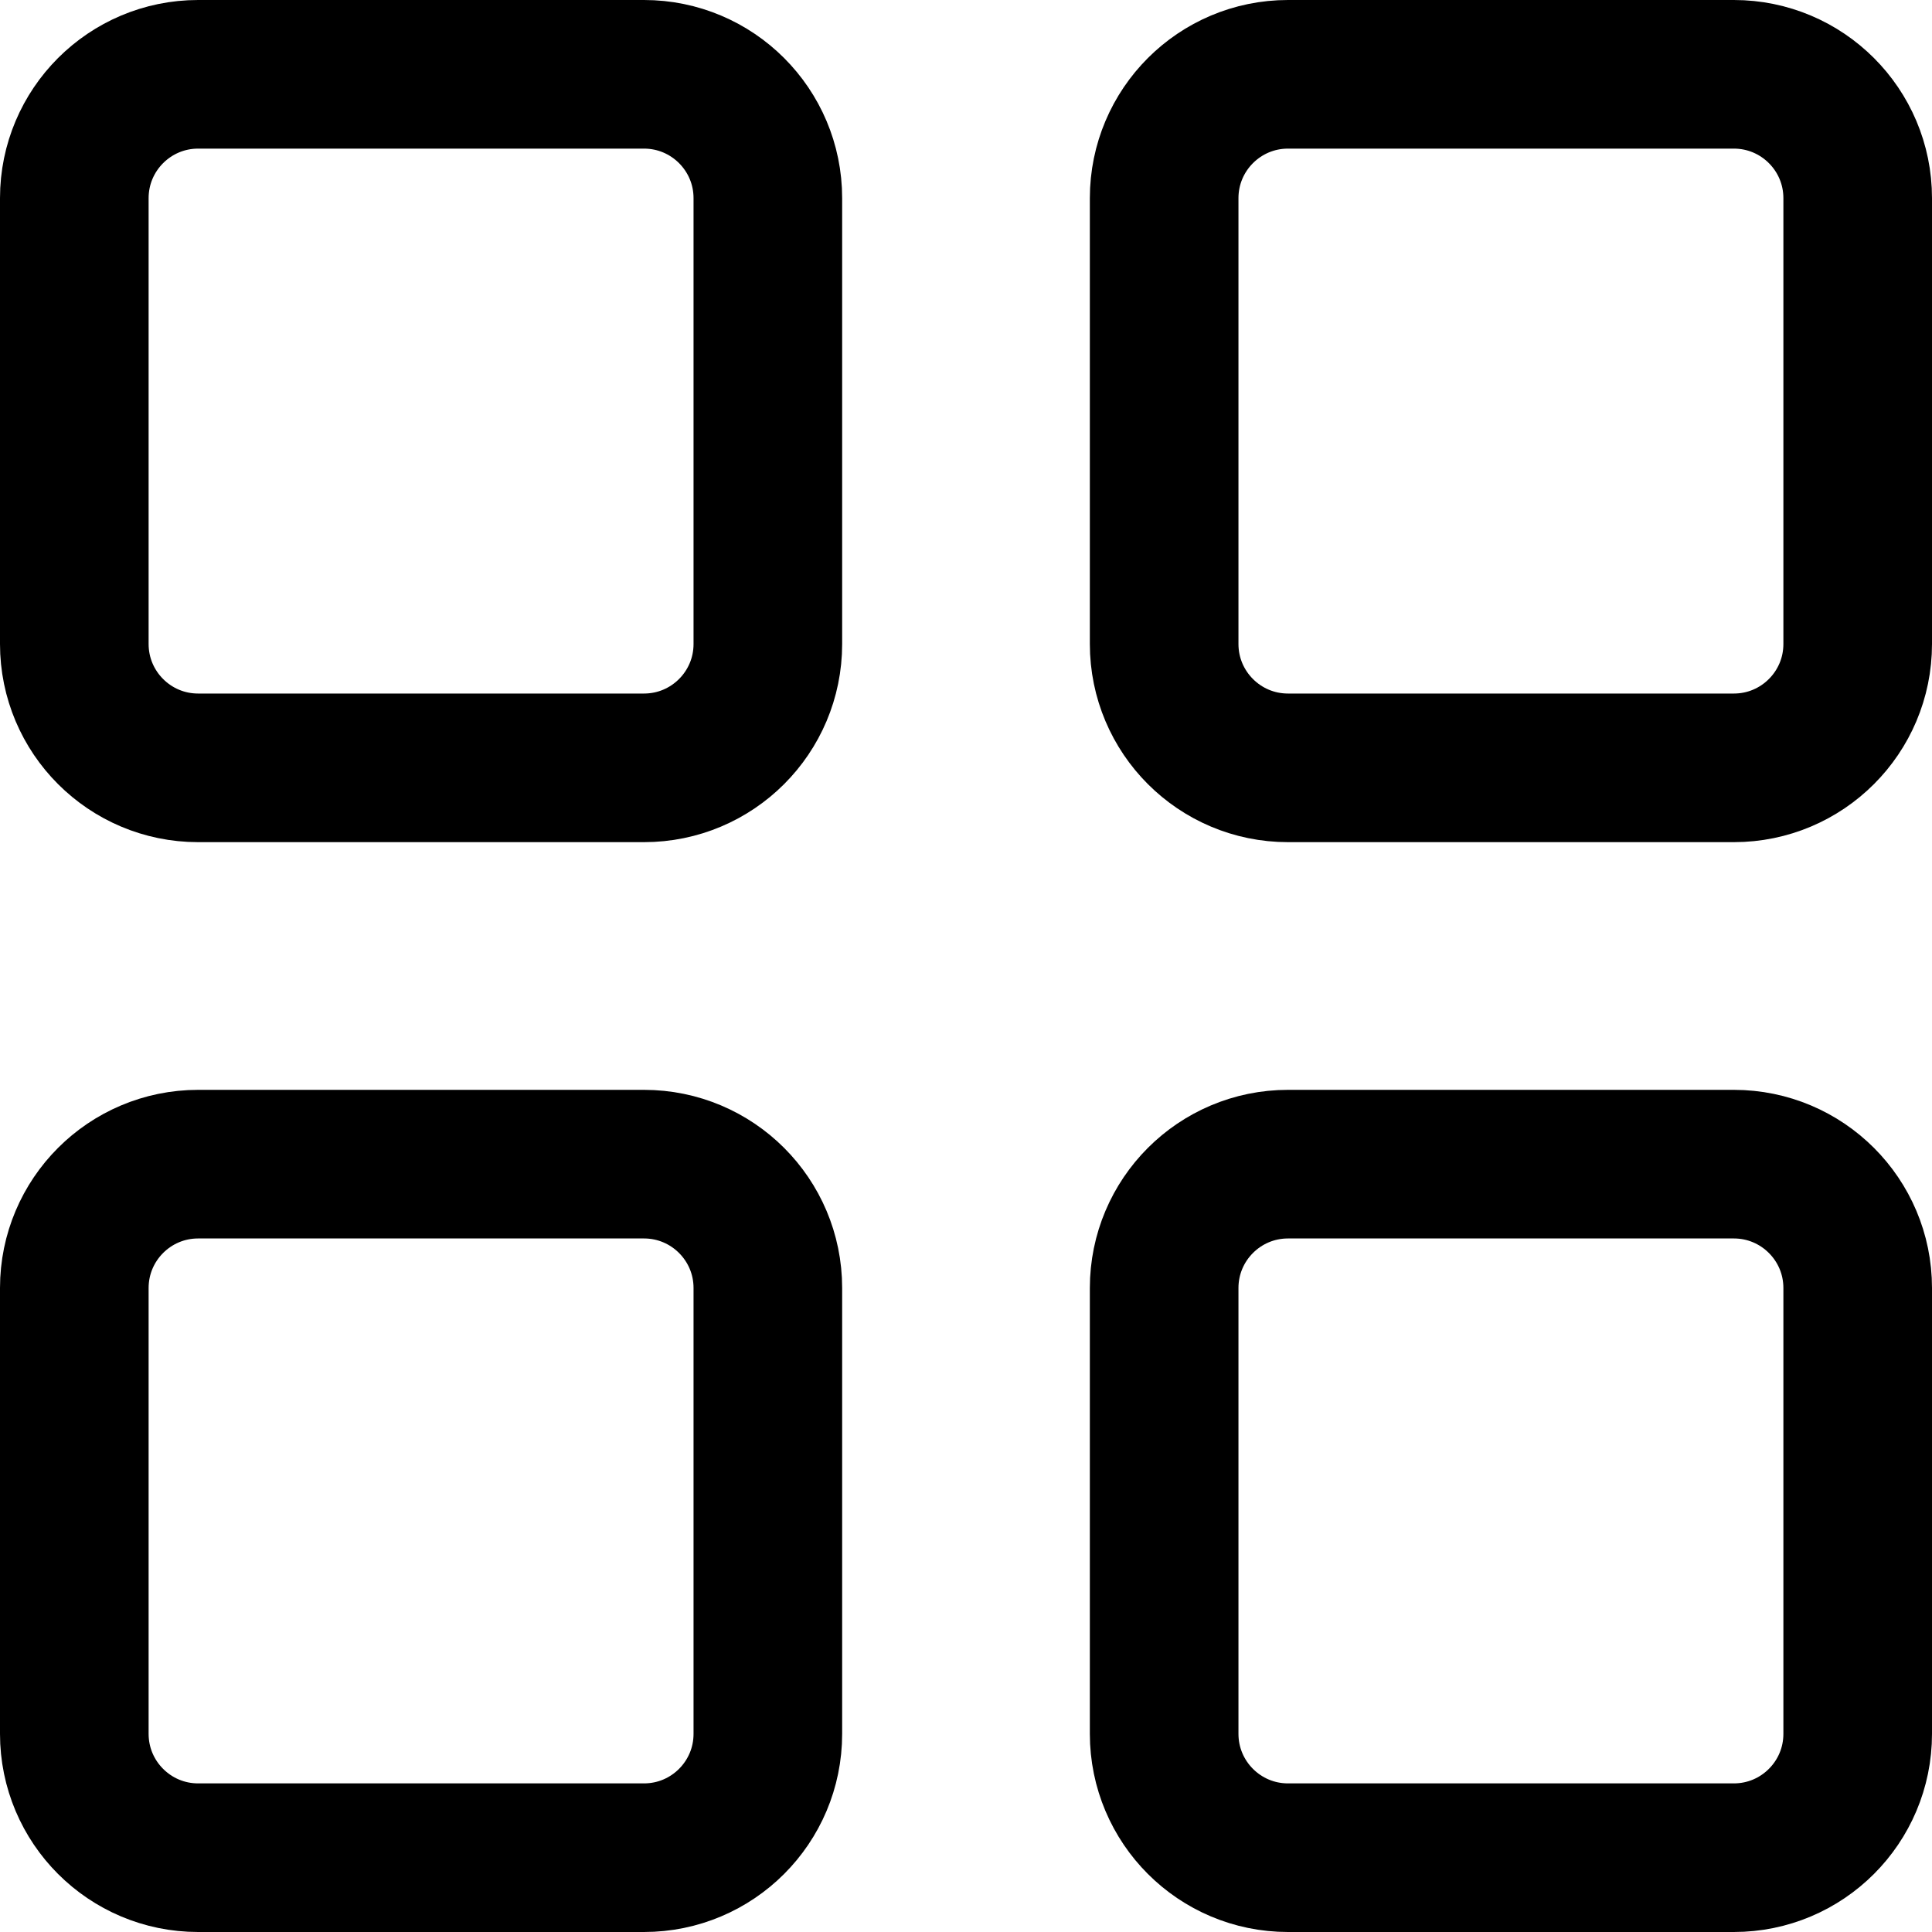
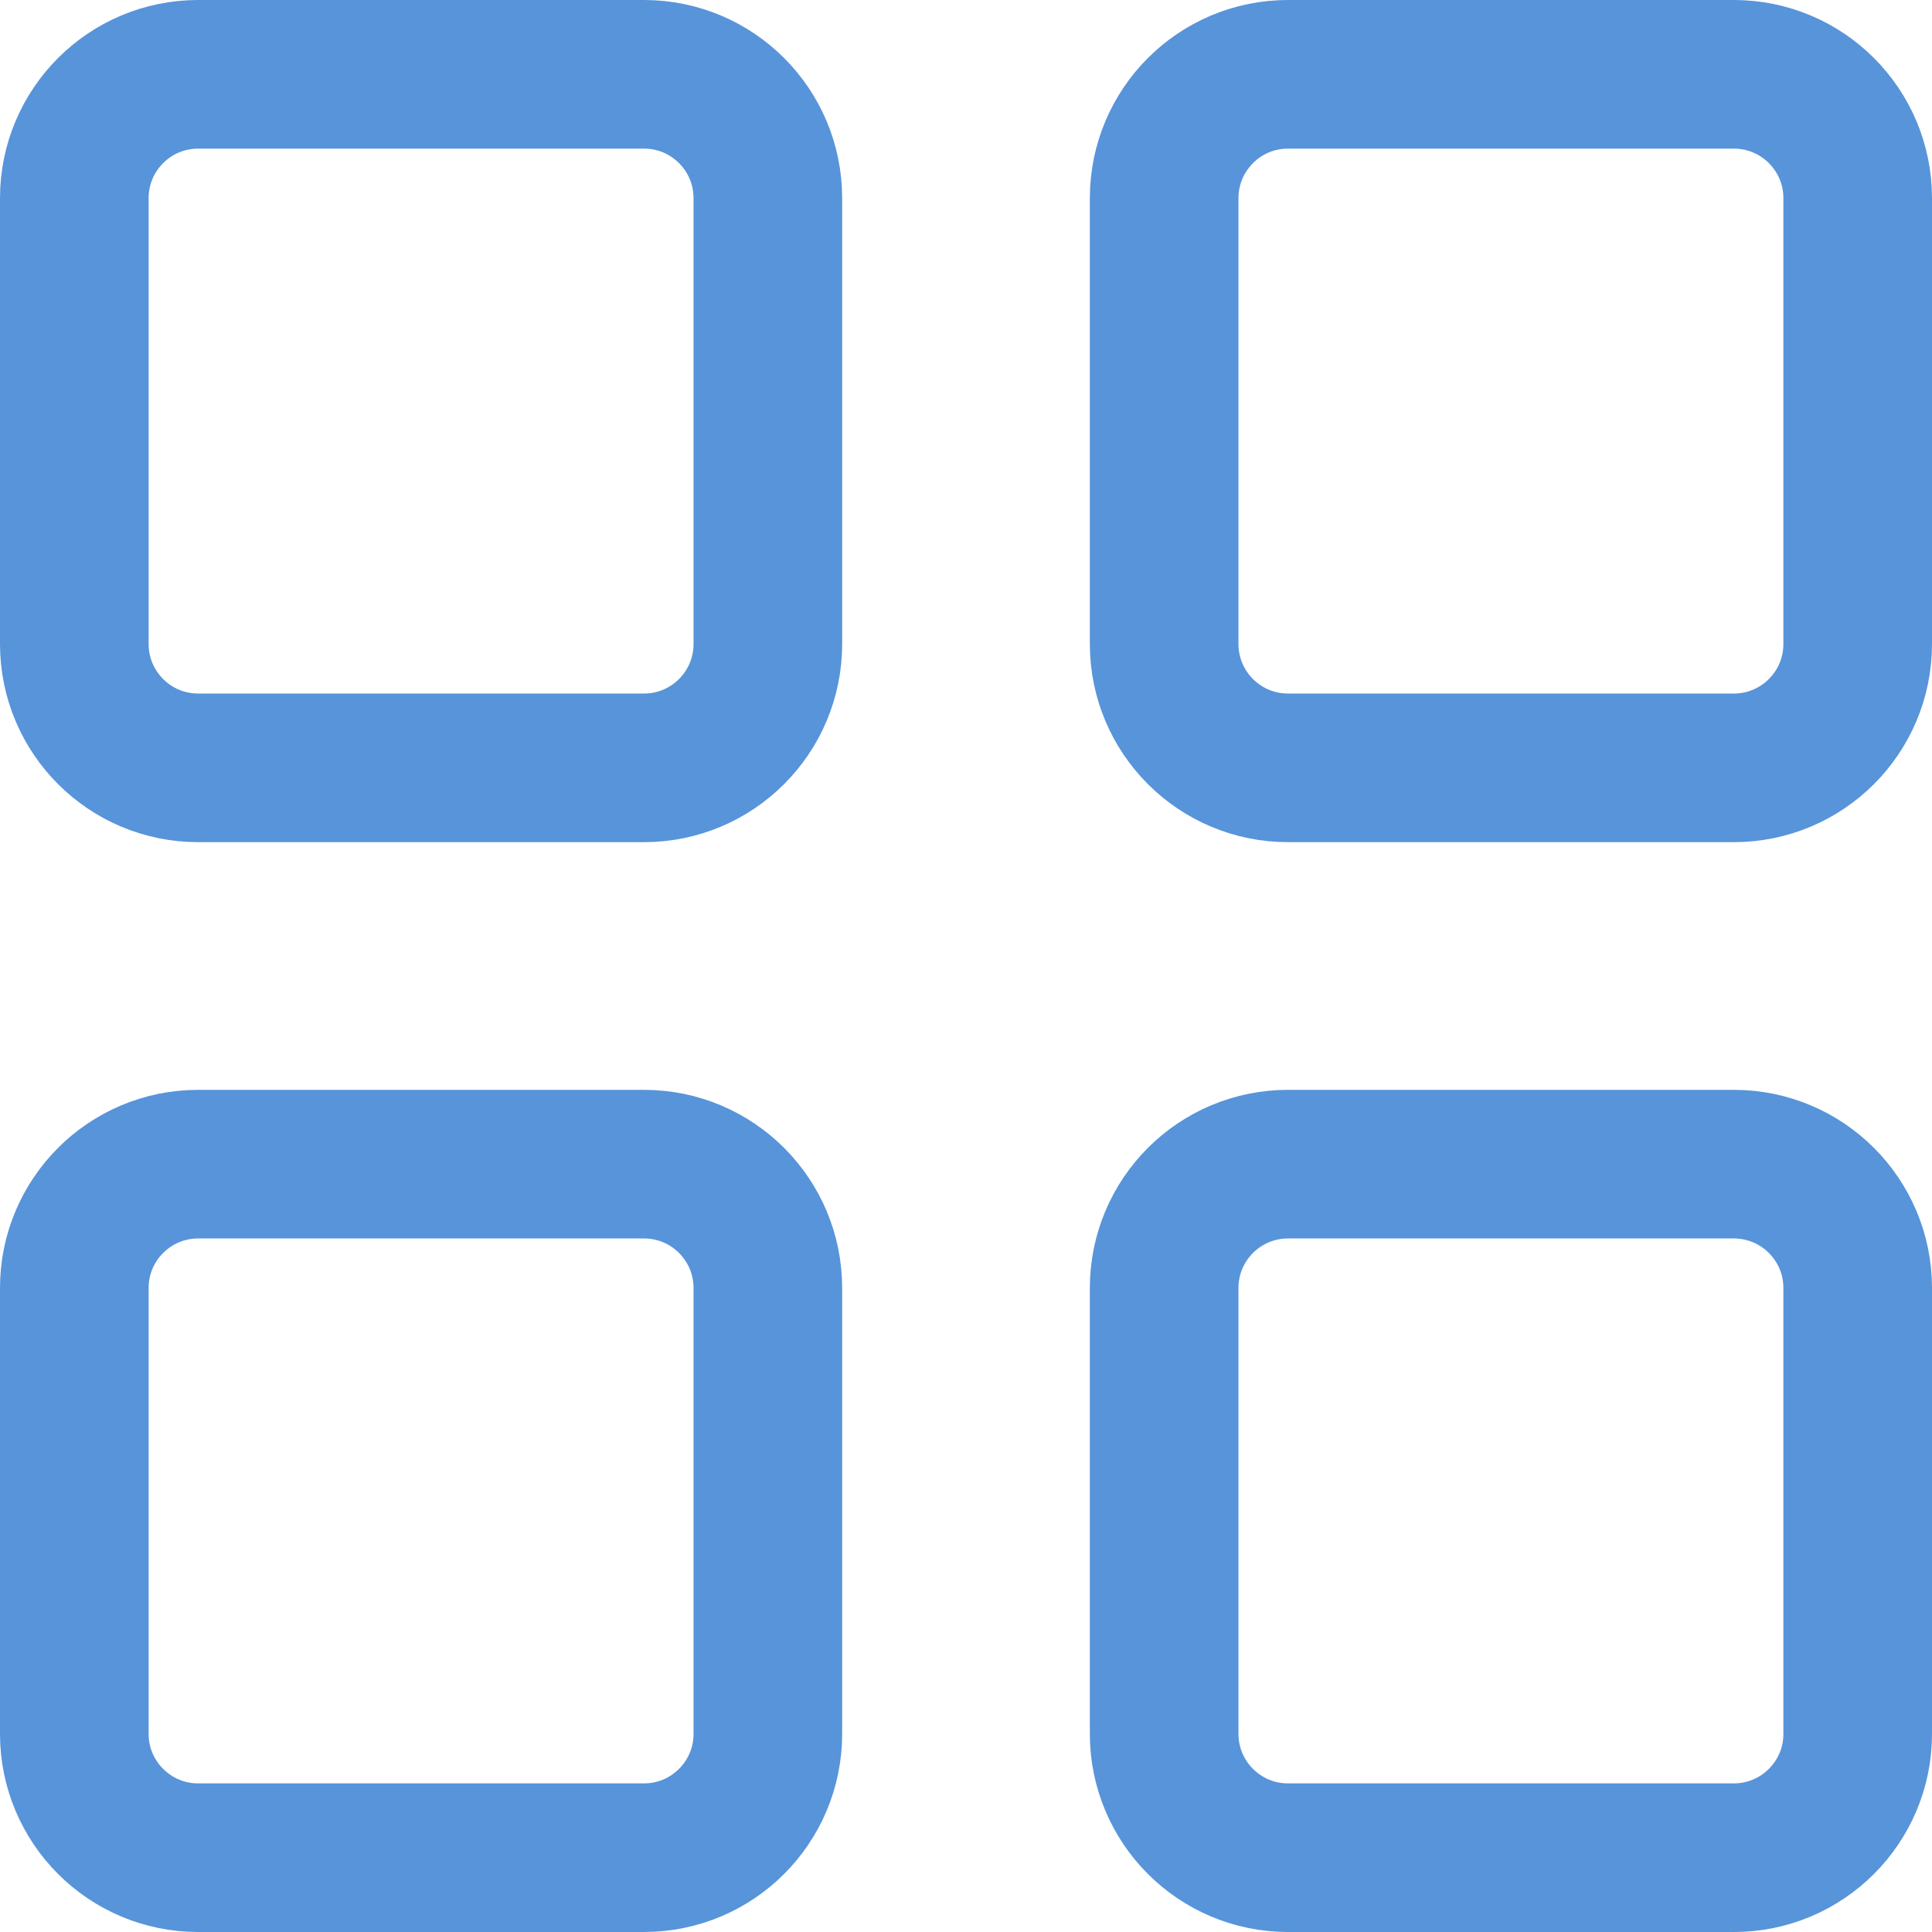
- <svg xmlns="http://www.w3.org/2000/svg" width="39" height="39" viewBox="0 0 39 39" fill="none" stroke="black">
+ <svg xmlns="http://www.w3.org/2000/svg" width="39" height="39" viewBox="0 0 39 39" fill="none" stroke="#5794DA">
  <rect x="1.5" y="1.5" width="14" height="14" rx="2.5" stroke-width="3" />
  <rect x="23.5" y="1.5" width="14" height="14" rx="2.5" stroke-width="3" />
  <rect x="1.5" y="23.5" width="14" height="14" rx="2.5" stroke-width="3" />
  <rect x="23.5" y="23.5" width="14" height="14" rx="2.5" stroke-width="3" />
</svg>
